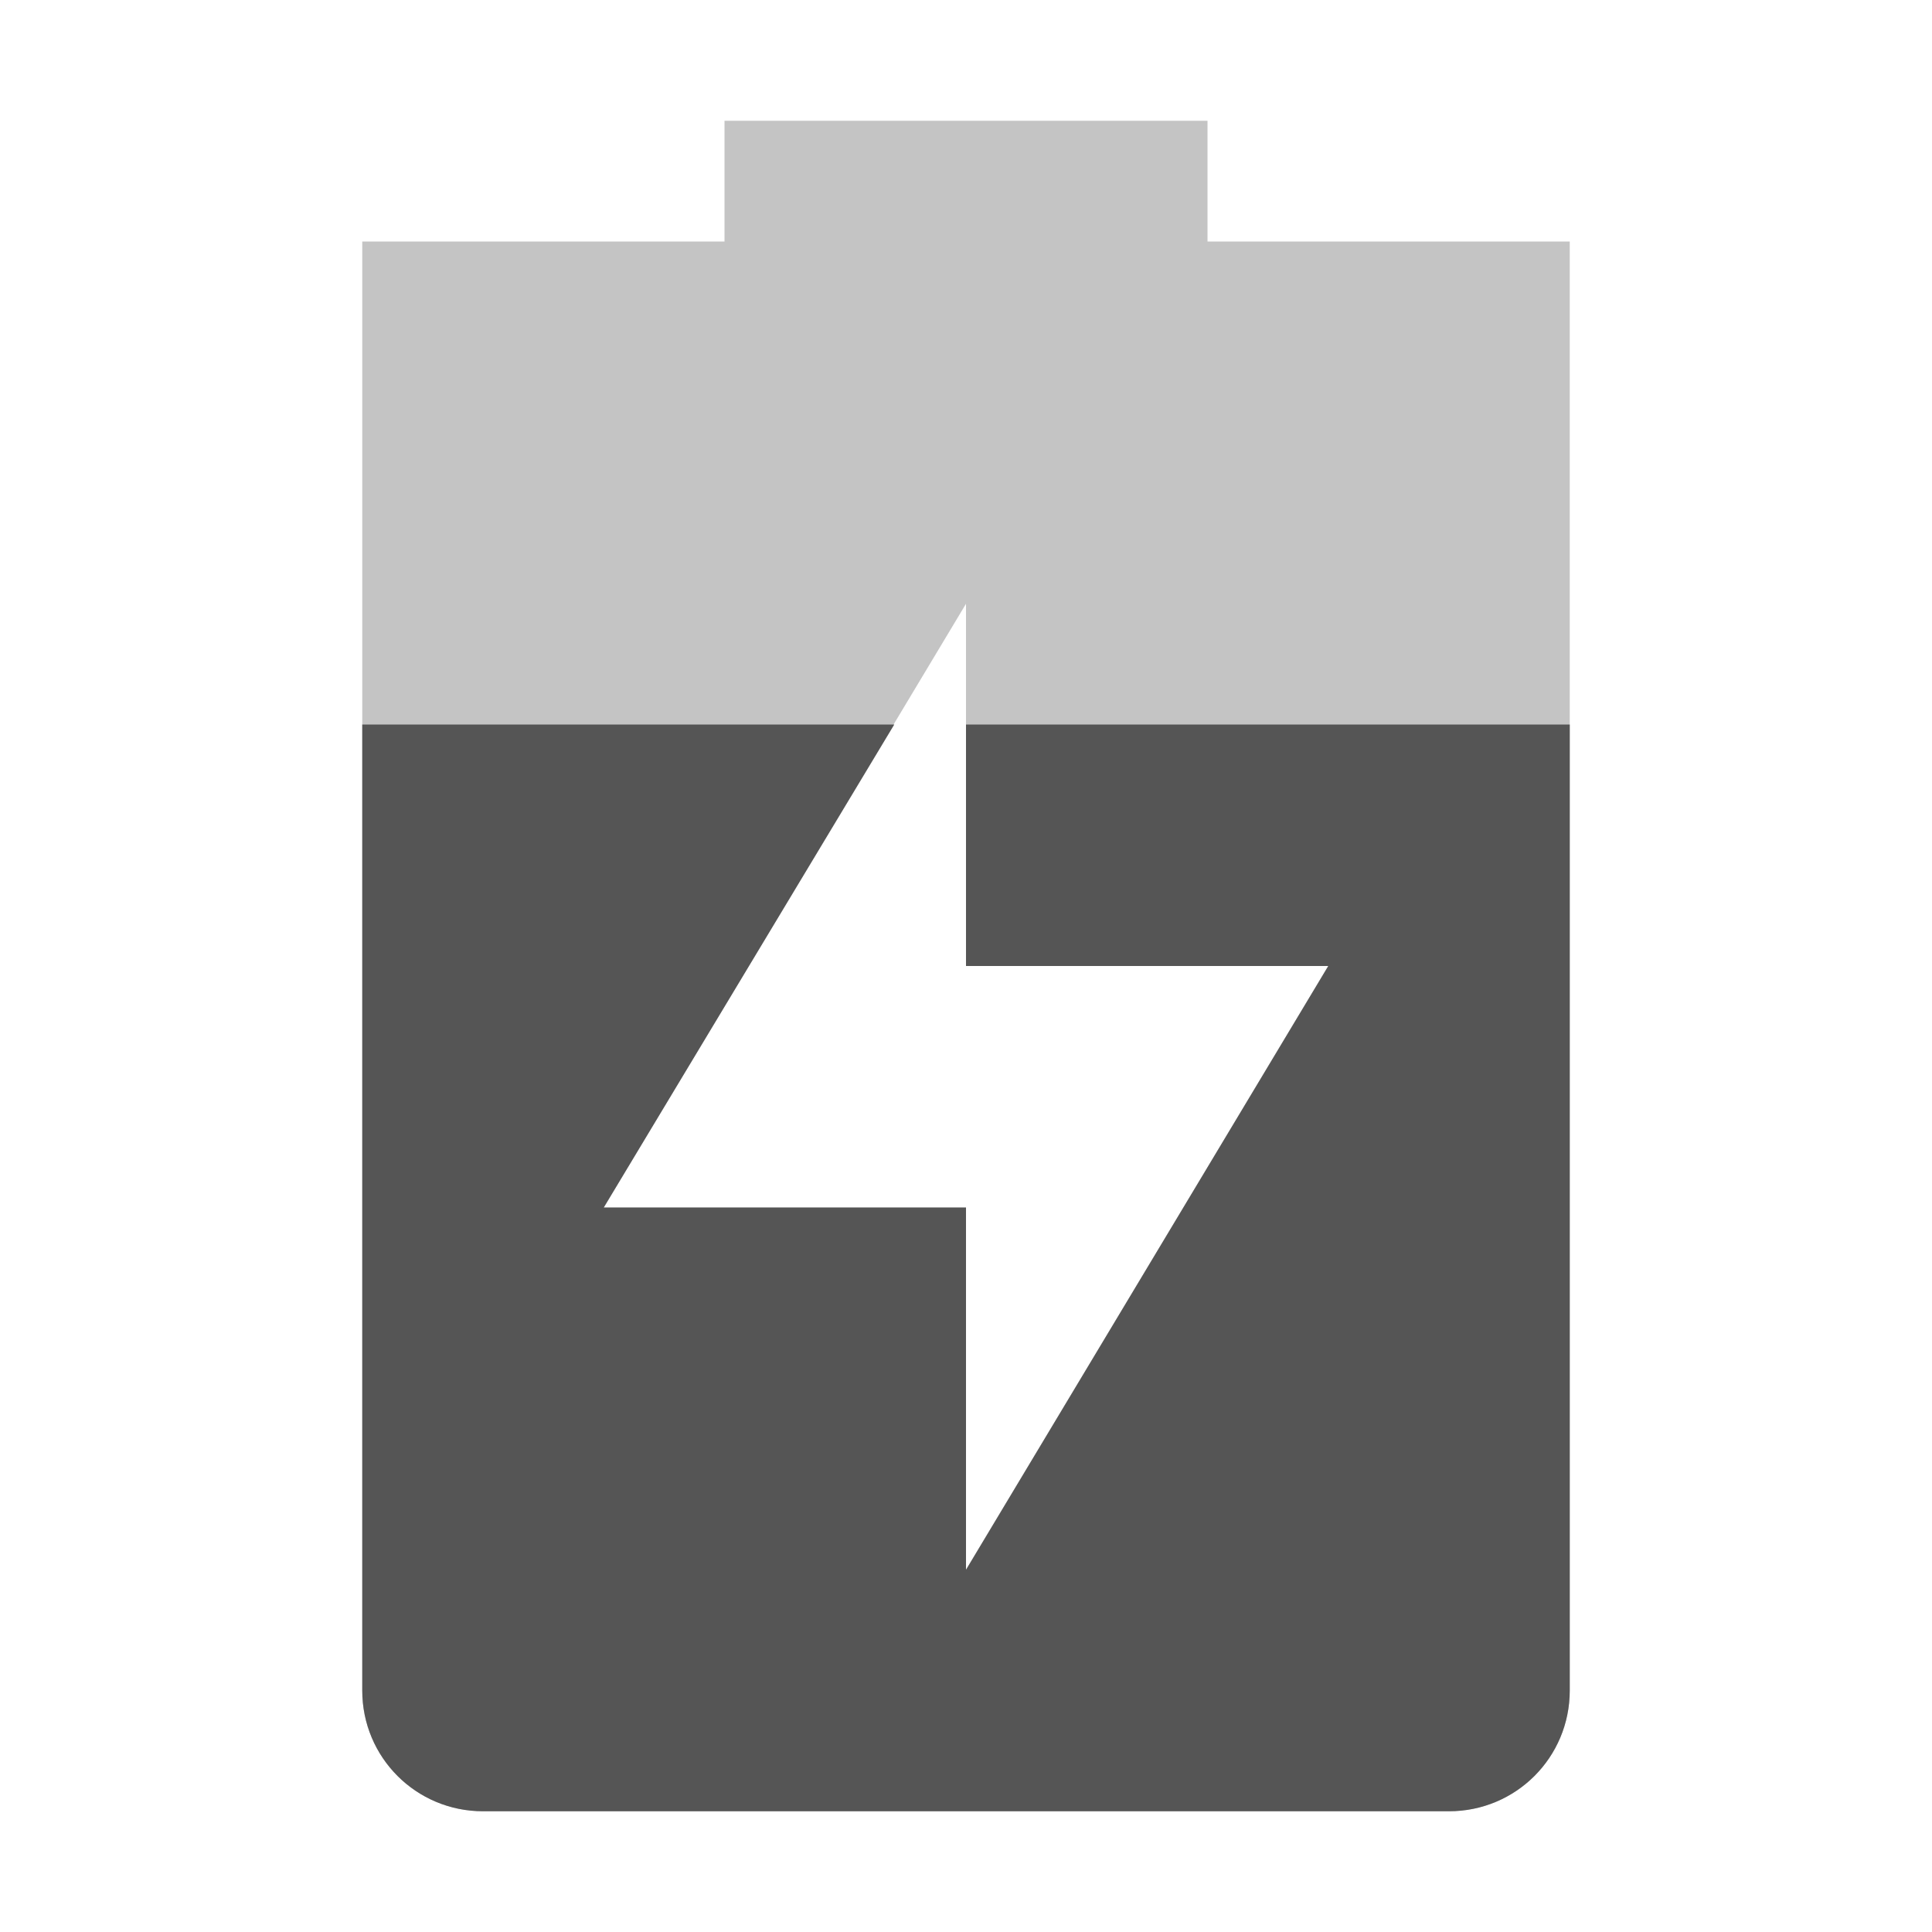
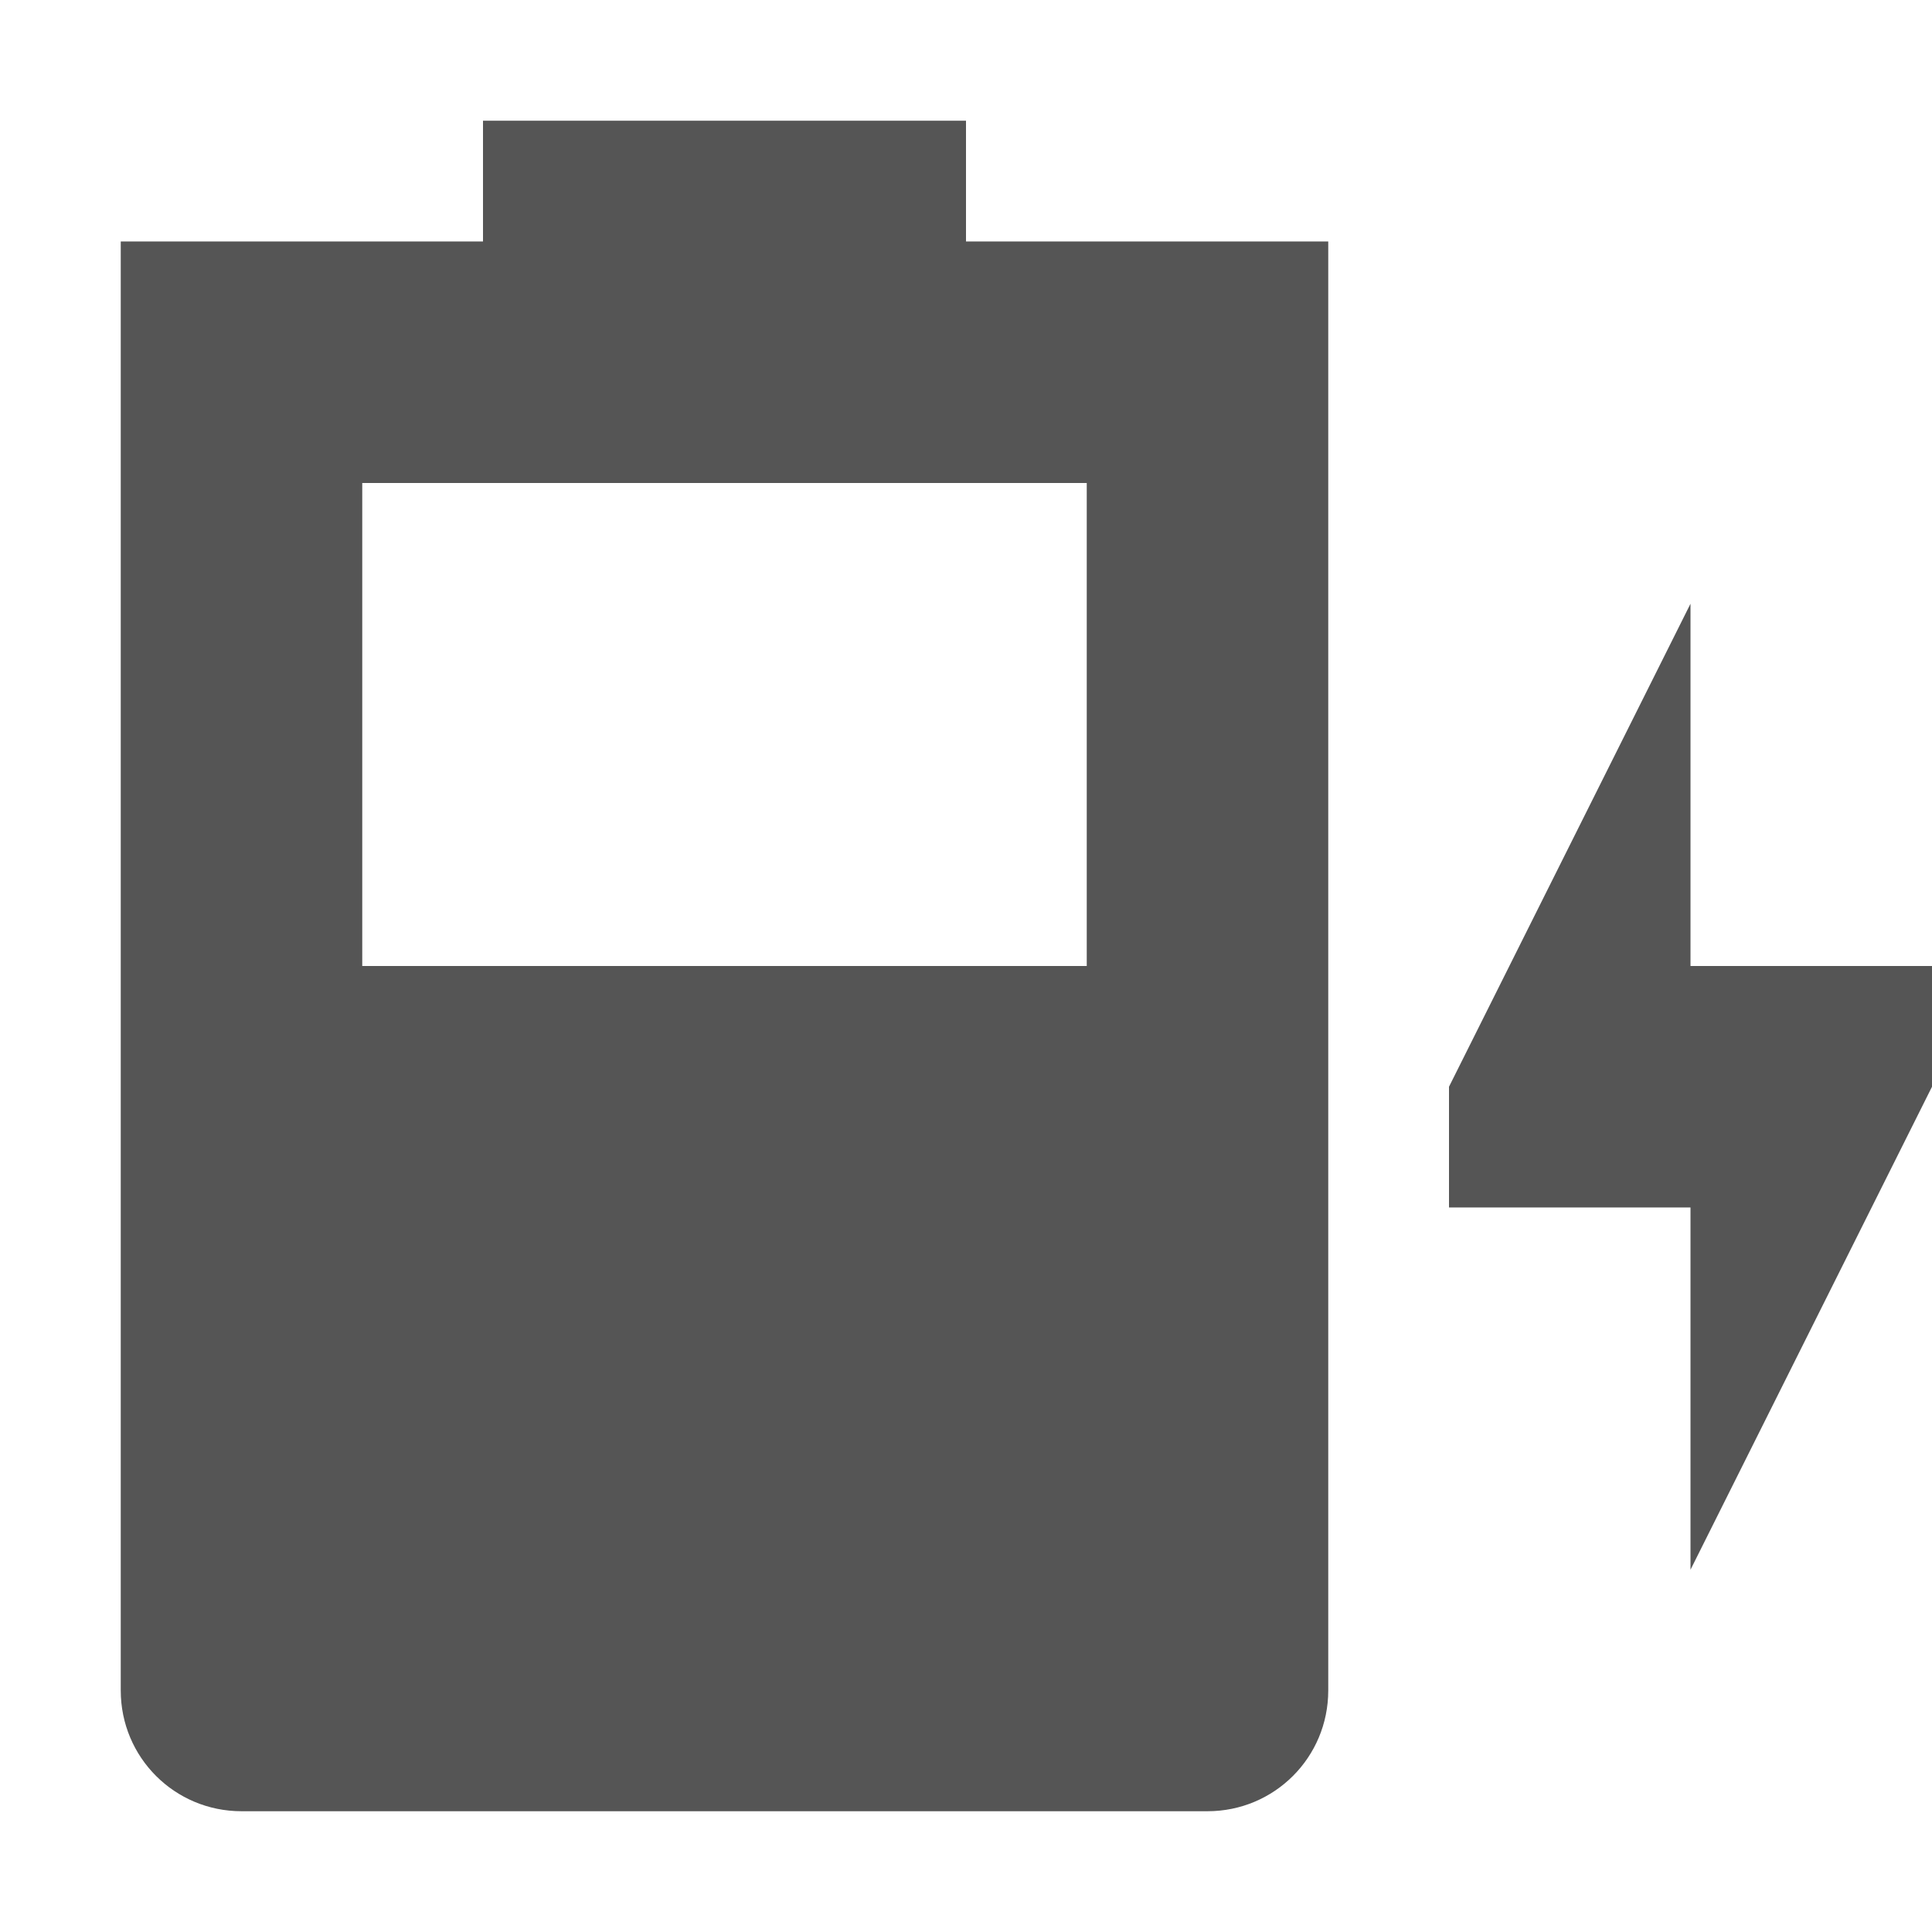
<svg xmlns="http://www.w3.org/2000/svg" height="16" id="svg6530" version="1.1" viewBox="0 0 16 16" width="16">
  <defs id="defs6532" />
-   <g id="layer1" transform="translate(-55.99998,-700.3639)">
-     <path d="m 62,701.364 0,1 -3,0 c 0,0 0,0.446 0,1 l 0,11 c 0,0.554 0.446,1 1,1 l 8,0 c 0.554,0 1,-0.446 1,-1 l 0,-11 c 0,-0.554 0,-1 0,-1 l -3,0 0,-1 z m 2,4 0,3 3,0 -3,5 0,-3 -3,0 z" id="path6763" style="opacity:0.35;fill:#555555;fill-opacity:1;stroke:none" />
-     <path d="m 59,706.364 0,8 c 0,0.554 0.446,1 1,1 l 8,0 c 0.554,0 1,-0.446 1,-1 l 0,-8 -5,0 0,2 3,0 -3,5 0,-3 -3,0 2.406,-4 -4.406,0 z" id="path6765" style="fill:#555555;fill-opacity:1;stroke:none" />
+   <g id="layer1" transform="translate(-80,-700.3622)">
+     <path d="m 84,701.362 0,1 -3,0 0,1 0,5 0,1 0,5 c 0,0.554 0.446,1 1,1 l 8,0 c 0.554,0 1,-0.446 1,-1 l 0,-5 0,-1 0,-5 0,-1 -3,0 0,-1 -4,0 z m -1,3 6,0 0,4 -4.812,0 -1.188,0 0,-4 z m 11,1 -2,4 0,1 2,0 0,3 2,-4 0,-1 -2,0 0,-3 z" id="path6776-2" style="fill:#555555;fill-opacity:1;stroke:none" />
  </g>
</svg>
